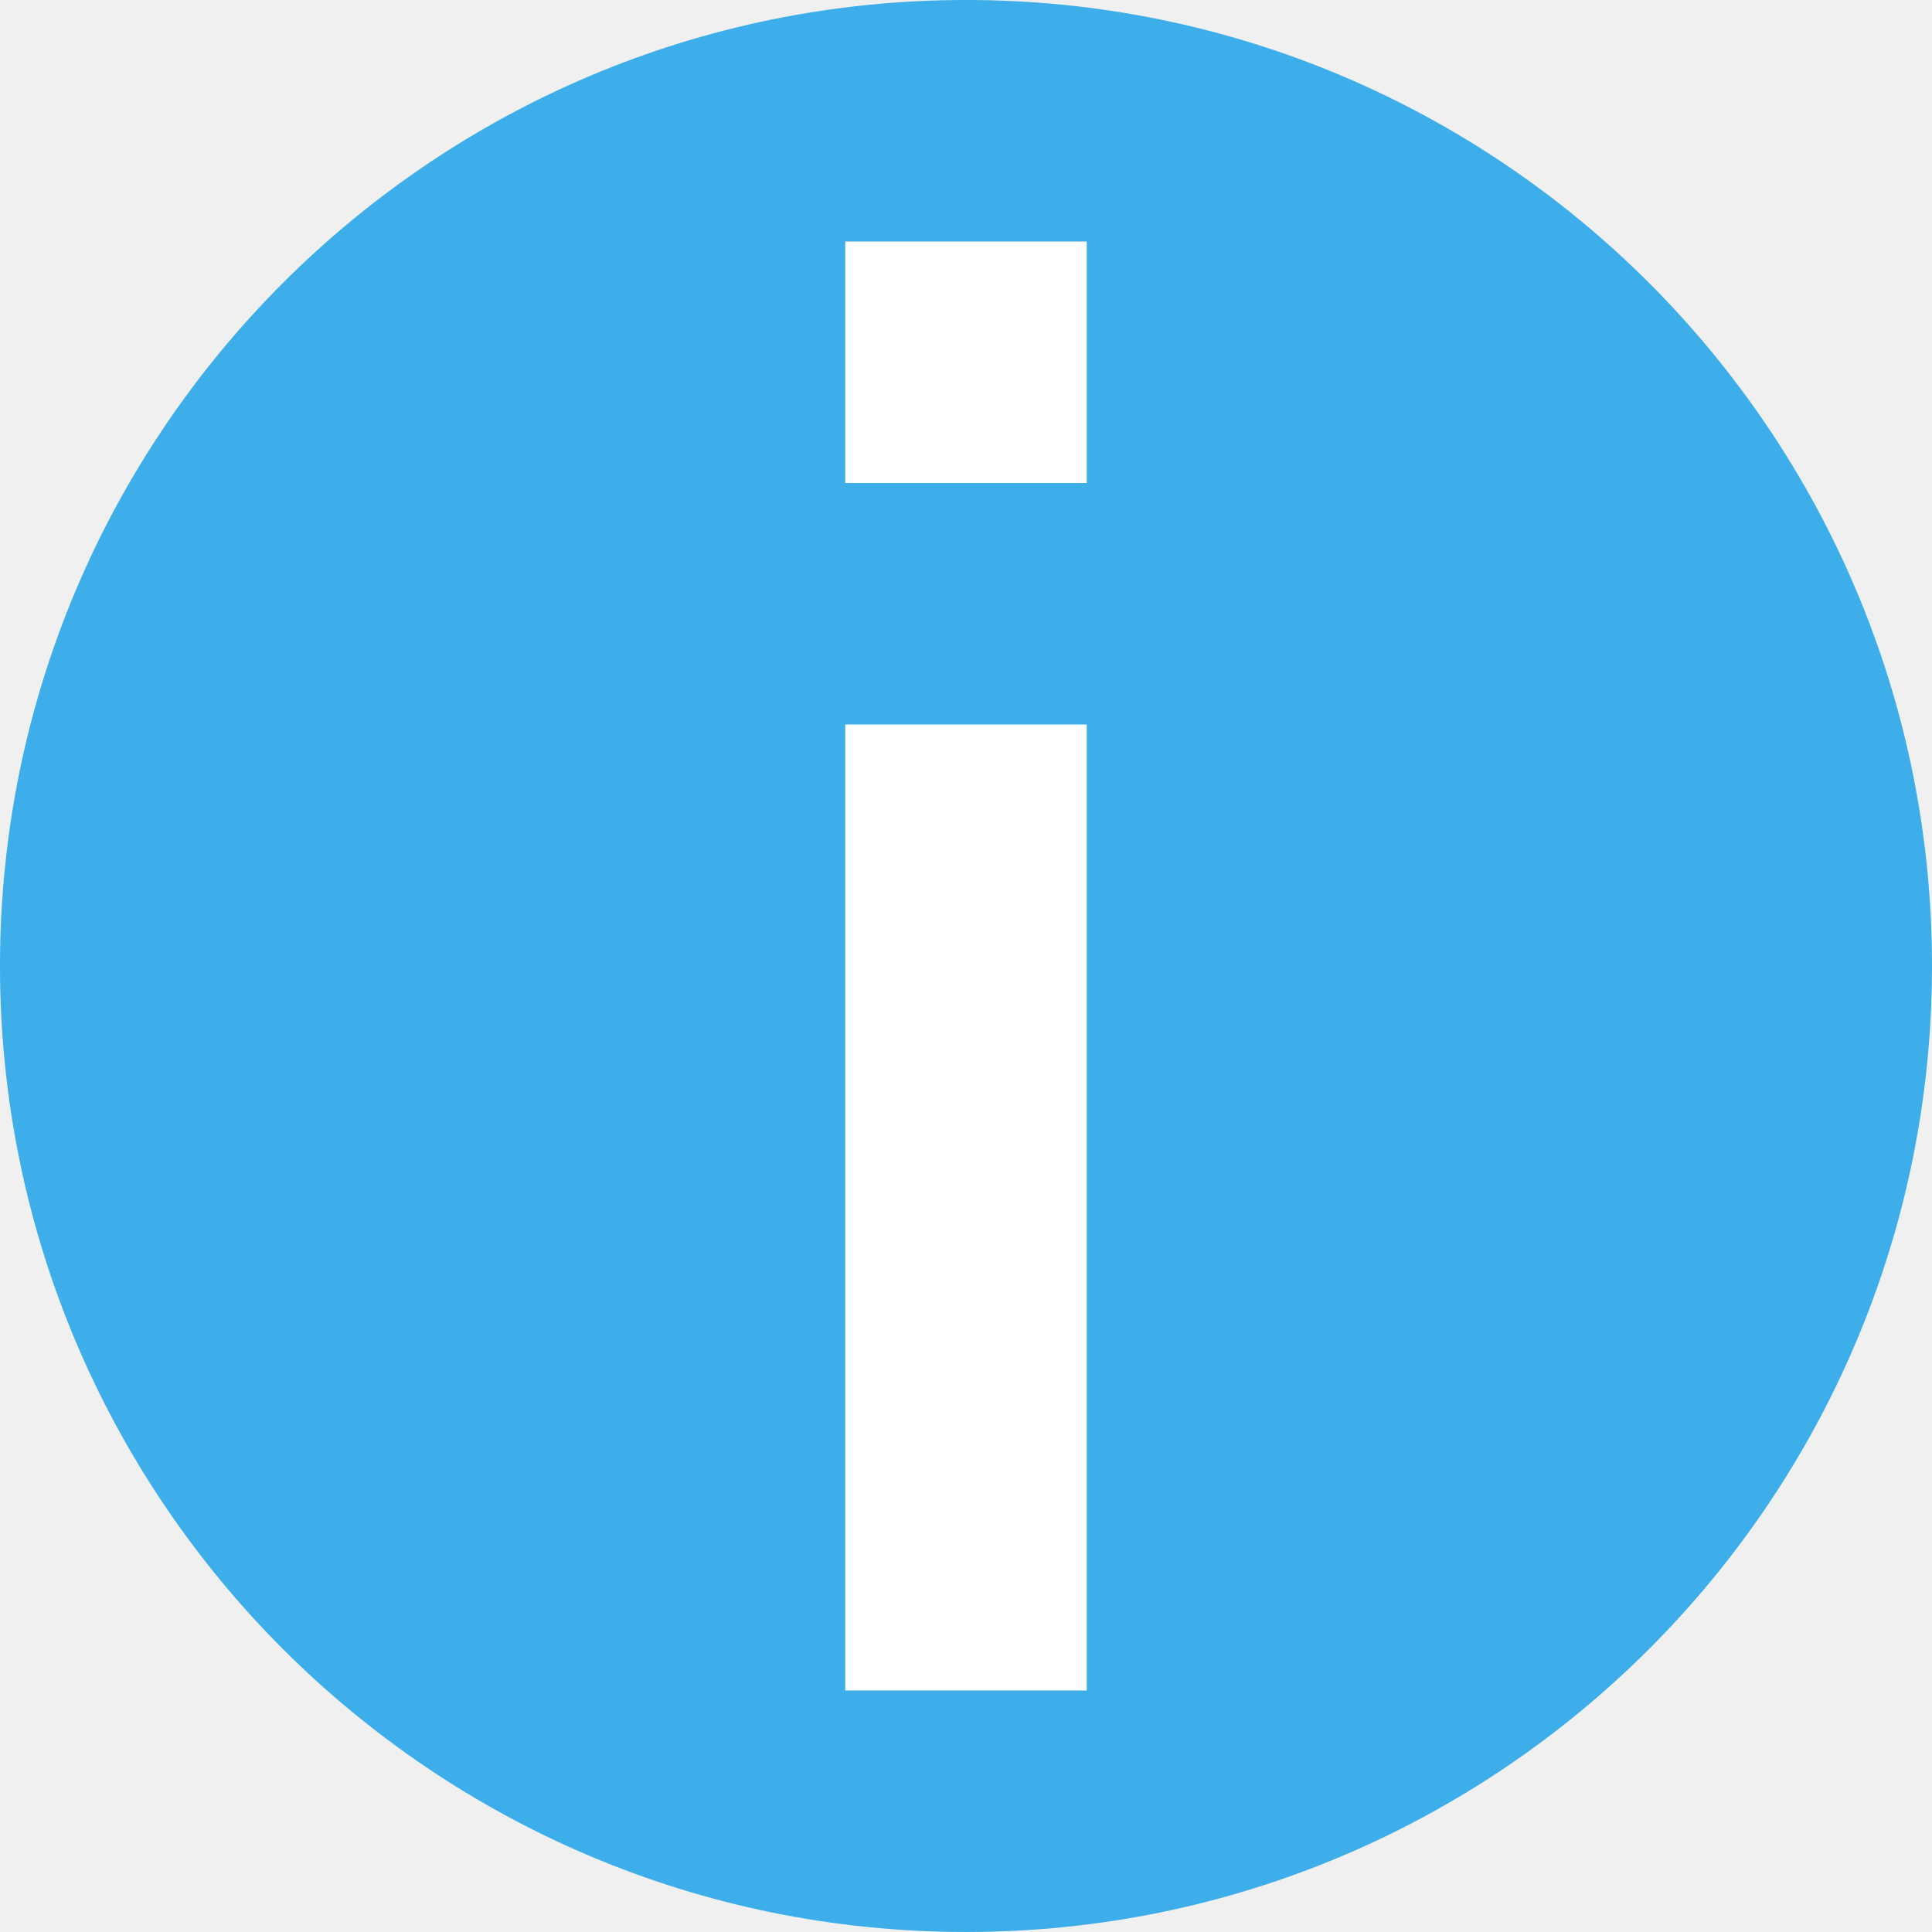
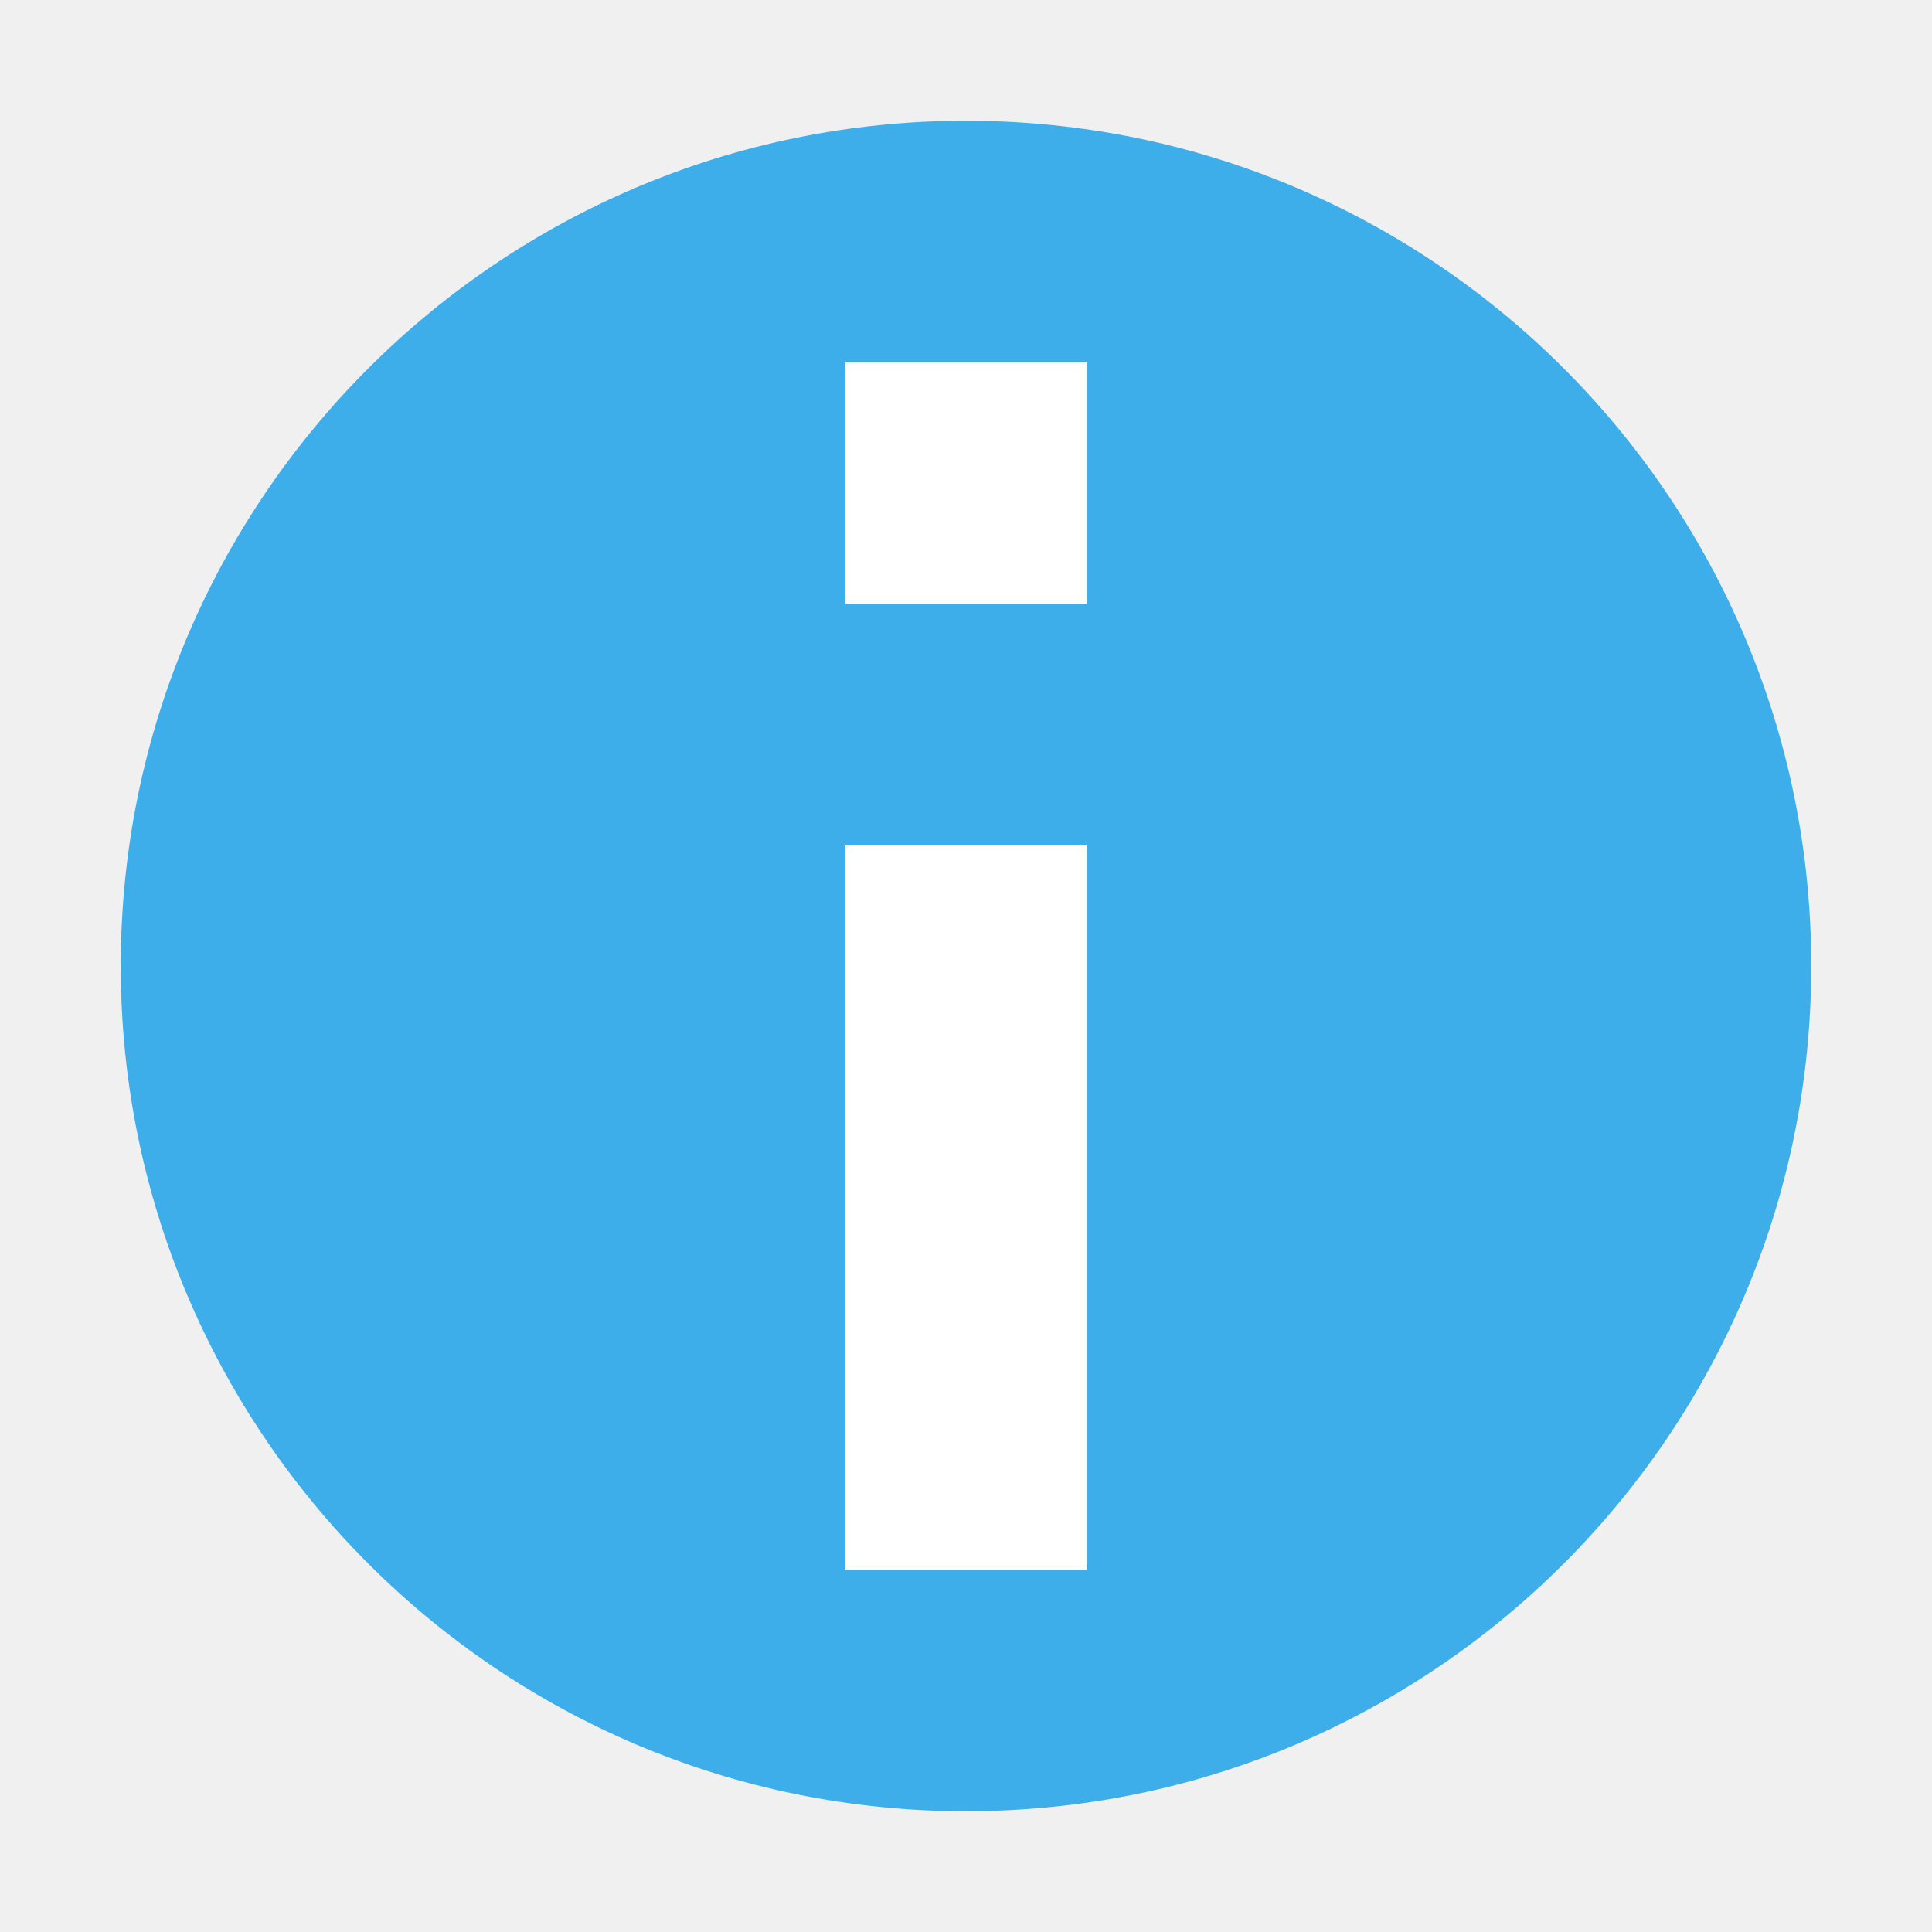
- <svg xmlns="http://www.w3.org/2000/svg" viewBox="0 0 8 8">
-   <defs id="defs3051">
-     <style type="text/css" id="current-color-scheme">
-       .ColorScheme-Highlight {
-         color:#3daee9;
-       }
-       </style>
-   </defs>
-   <g transform="translate(-7,-1037.362)">
-     <path style="fill:currentColor;fill-opacity:1;stroke:none" d="m 15,1041.362 a 4,4 0 0 1 -4,4 4,4 0 0 1 -4,-4 4,4 0 0 1 4,-4 4,4 0 0 1 4,4 z" class="ColorScheme-Highlight" />
-     <path style="opacity:1;fill:#ffffff;fill-opacity:1;stroke:none" d="M 3.5 1 L 3.5 2 L 4.5 2 L 4.5 1 L 3.5 1 z M 3.5 3 L 3.5 7 L 4.5 7 L 4.5 3 L 3.5 3 z " transform="translate(7,1037.362)" id="rect4241" />
-   </g>
+ <svg xmlns="http://www.w3.org/2000/svg" viewBox="0 0 16 16">
+   <path style="fill:#3daee9;fill-opacity:1;stroke:none" d="M 8 1 A 7 7 0 0 0 1 8 A 7 7 0 0 0 8 15 A 7 7 0 0 0 15 8 A 7 7 0 0 0 8 1 z " />
+   <path style="fill:#ffffff;fill-opacity:1;stroke:none" d="M 7 3 L 7 9 L 9 9 L 9 3 L 7 3 z M 7 11 L 7 13 L 9 13 L 9 11 L 7 11 z " transform="rotate(180 8 8)" />
</svg>
